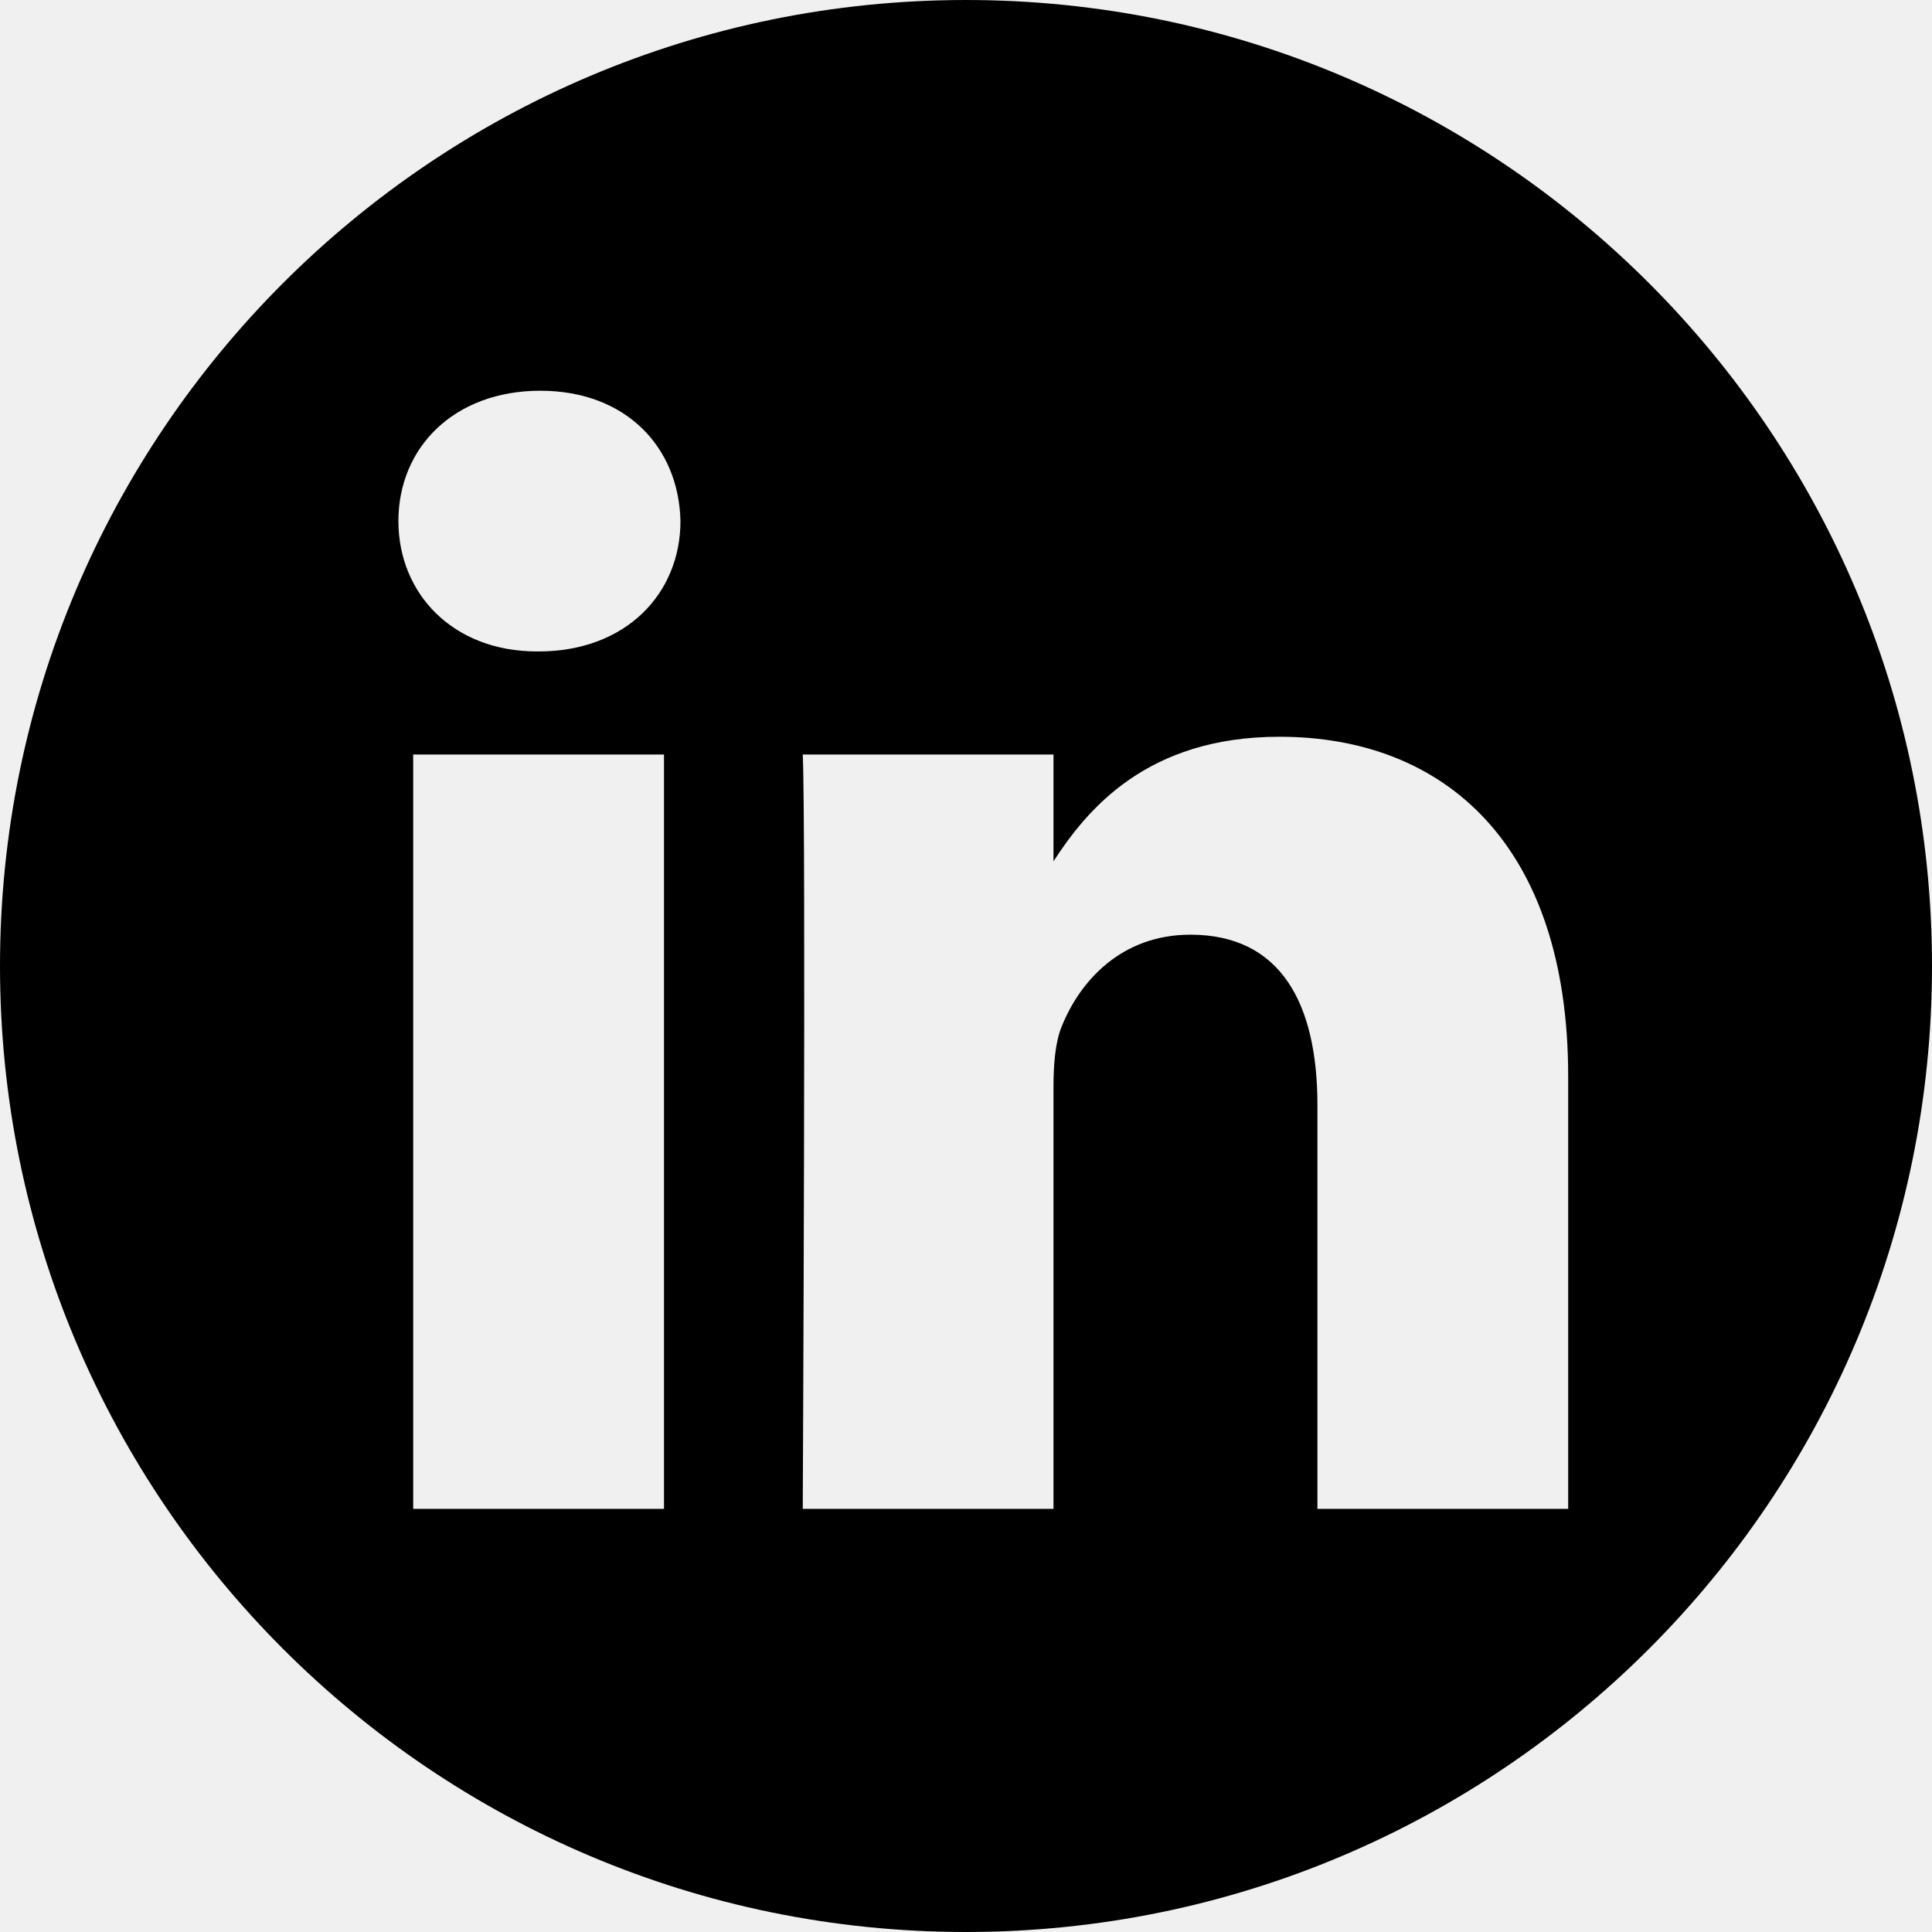
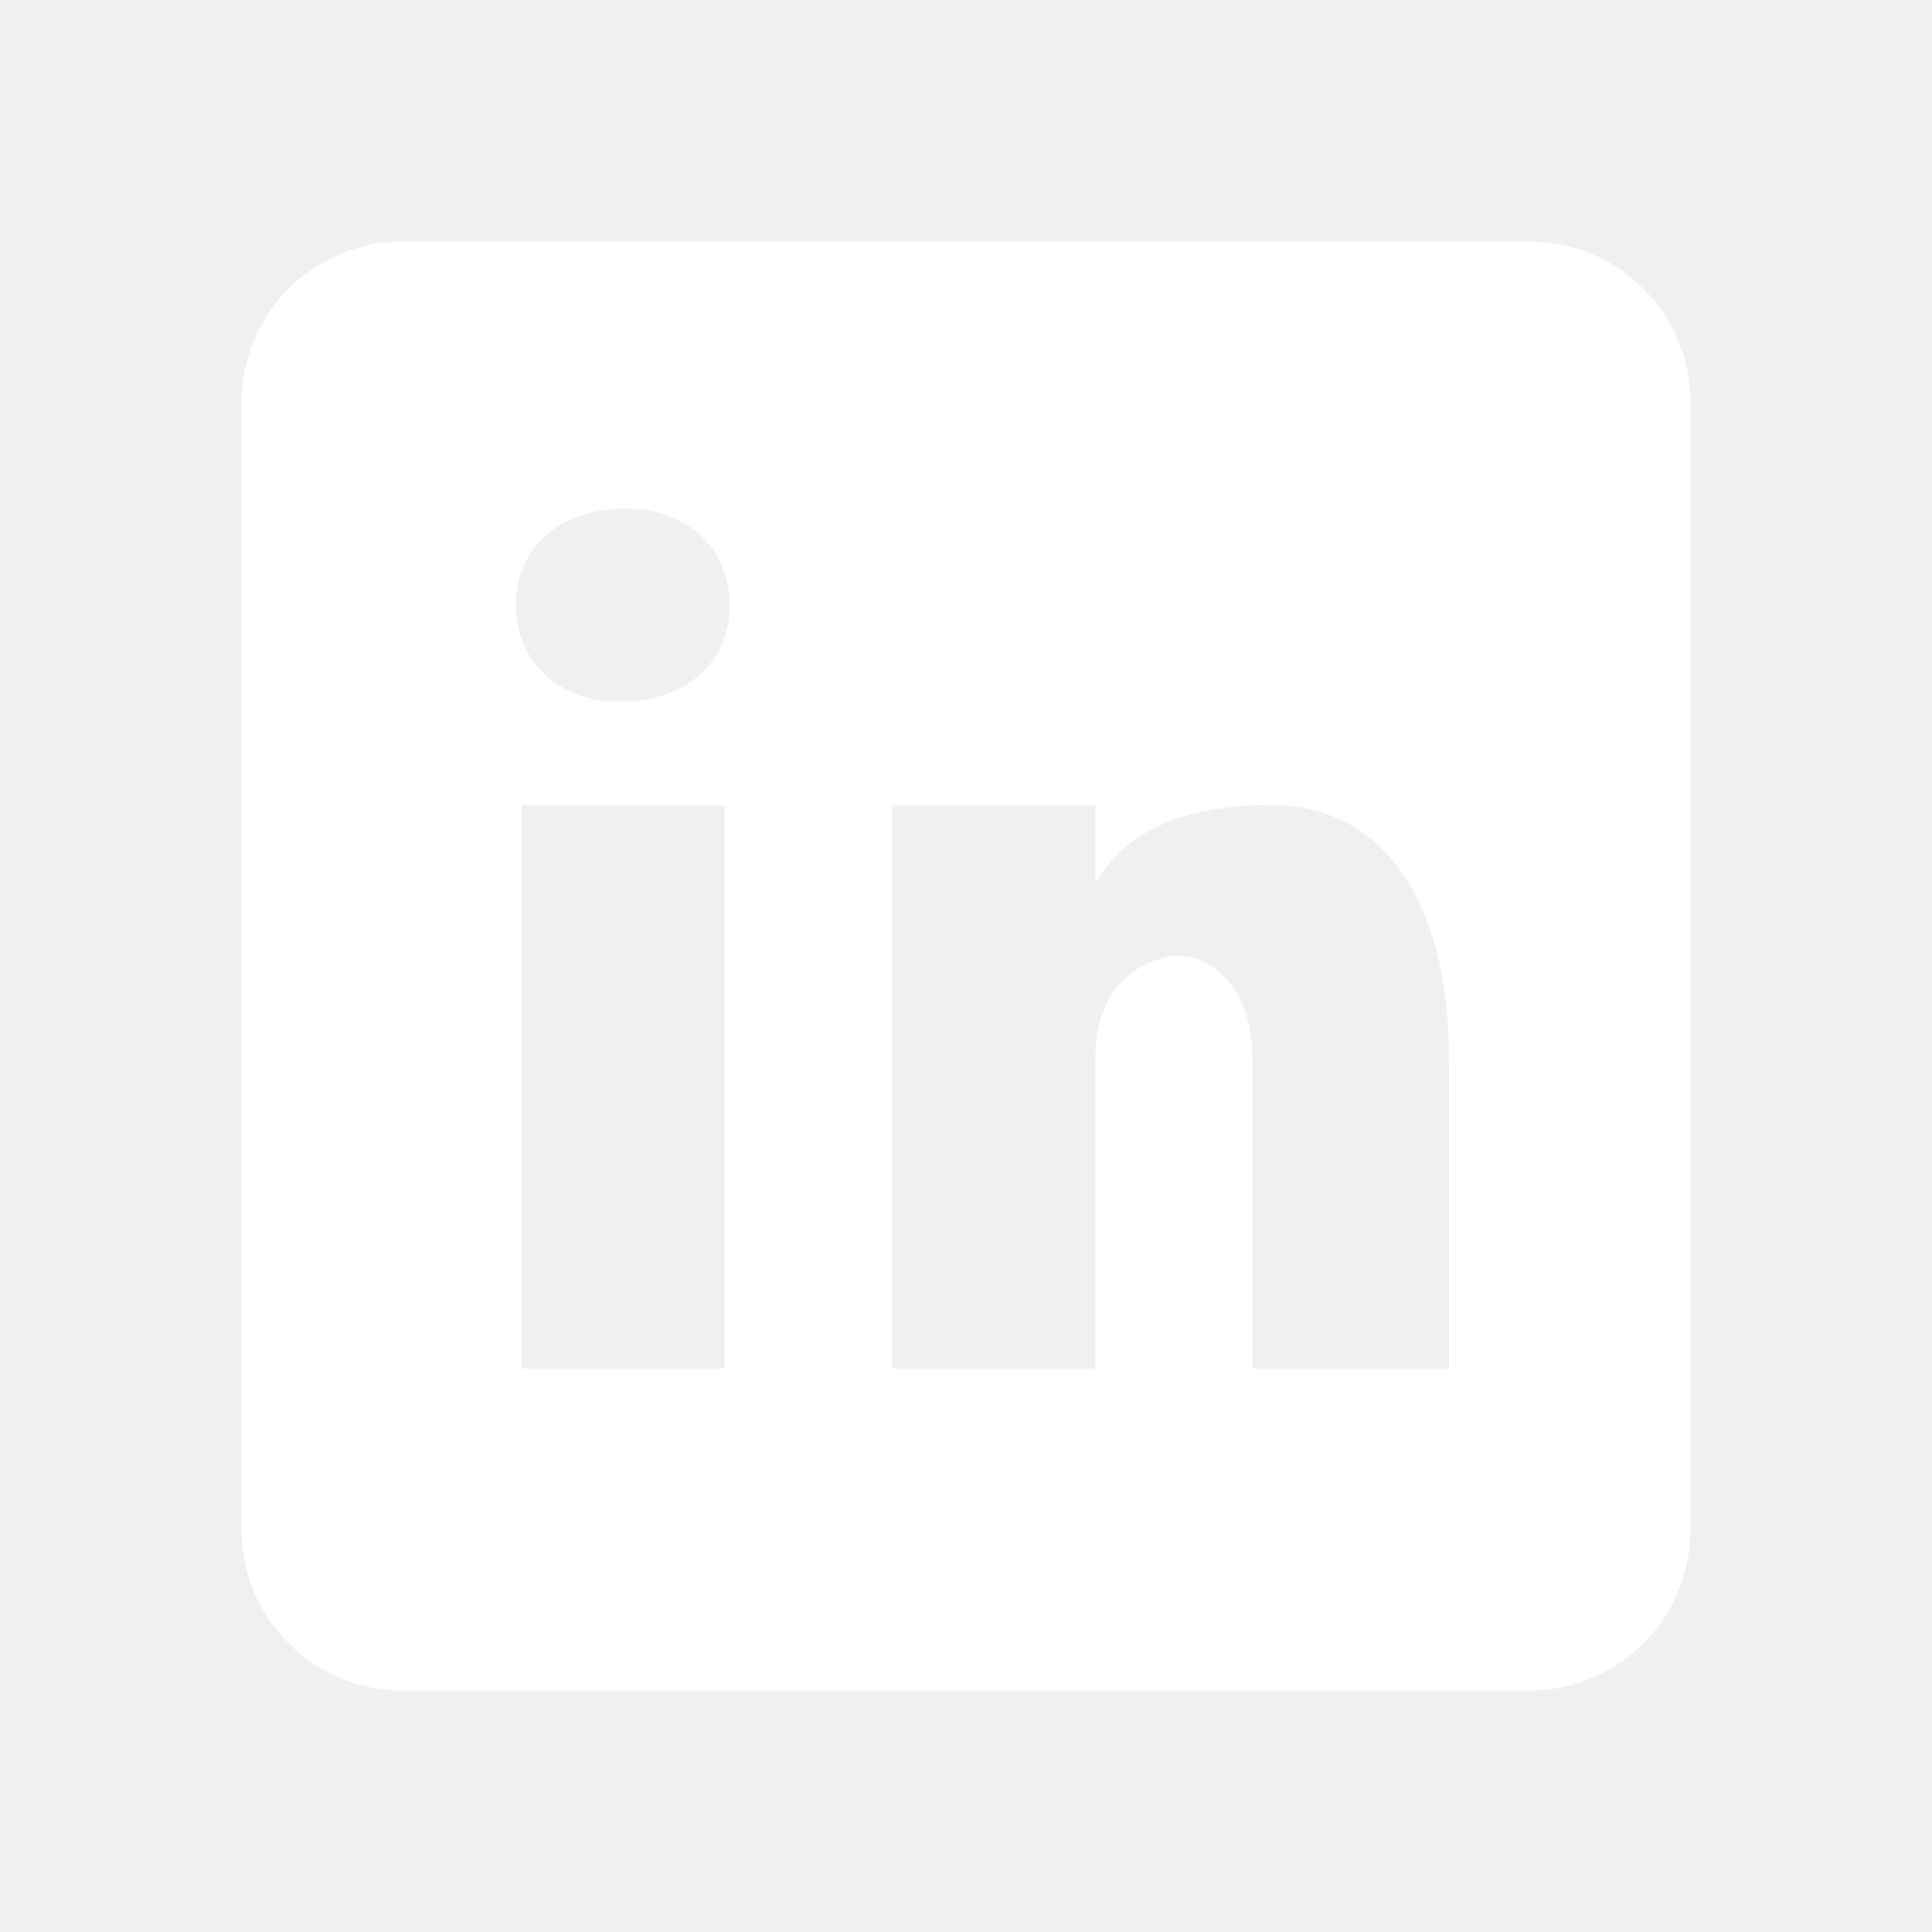
- <svg xmlns="http://www.w3.org/2000/svg" height="100%" style="fill-rule:evenodd;clip-rule:evenodd;stroke-linejoin:round;stroke-miterlimit:2;" version="1.1" viewBox="0 0 512 512" width="100%" xml:space="preserve">
-   <path d="M256,0c141.29,0 256,114.71 256,256c0,141.29 -114.71,256 -256,256c-141.29,0 -256,-114.71 -256,-256c0,-141.29 114.71,-256 256,-256Zm-80.037,399.871l0,-199.921l-66.464,0l0,199.921l66.464,0Zm239.62,0l0,-114.646c0,-61.409 -32.787,-89.976 -76.509,-89.976c-35.255,0 -51.047,19.389 -59.889,33.007l0,-28.306l-66.447,0c0.881,18.757 0,199.921 0,199.921l66.446,0l0,-111.65c0,-5.976 0.43,-11.95 2.191,-16.221c4.795,-11.935 15.737,-24.299 34.095,-24.299c24.034,0 33.663,18.34 33.663,45.204l0,106.966l66.45,0Zm-272.403,-296.321c-22.74,0 -37.597,14.95 -37.597,34.545c0,19.182 14.405,34.544 36.717,34.544l0.429,0c23.175,0 37.6,-15.362 37.6,-34.544c-0.43,-19.595 -14.424,-34.545 -37.149,-34.545Z" />
+ <svg xmlns="http://www.w3.org/2000/svg" fill="#FFFFFF" viewBox="0 0 24 24" width="24px" height="24px">
+   <path d="M19,3H5C3.895,3,3,3.895,3,5v14c0,1.105,0.895,2,2,2h14c1.105,0,2-0.895,2-2V5C21,3.895,20.105,3,19,3z M9,17H6.477v-7H9 V17z M7.694,8.717c-0.771,0-1.286-0.514-1.286-1.2s0.514-1.2,1.371-1.2c0.771,0,1.286,0.514,1.286,1.2S8.551,8.717,7.694,8.717z M18,17h-2.442v-3.826c0-1.058-0.651-1.302-0.895-1.302s-1.058,0.163-1.058,1.302c0,0.163,0,3.826,0,3.826h-2.523v-7h2.523v0.977 C13.93,10.407,14.581,10,15.802,10C17.023,10,18,10.977,18,13.174V17z" />
</svg>
